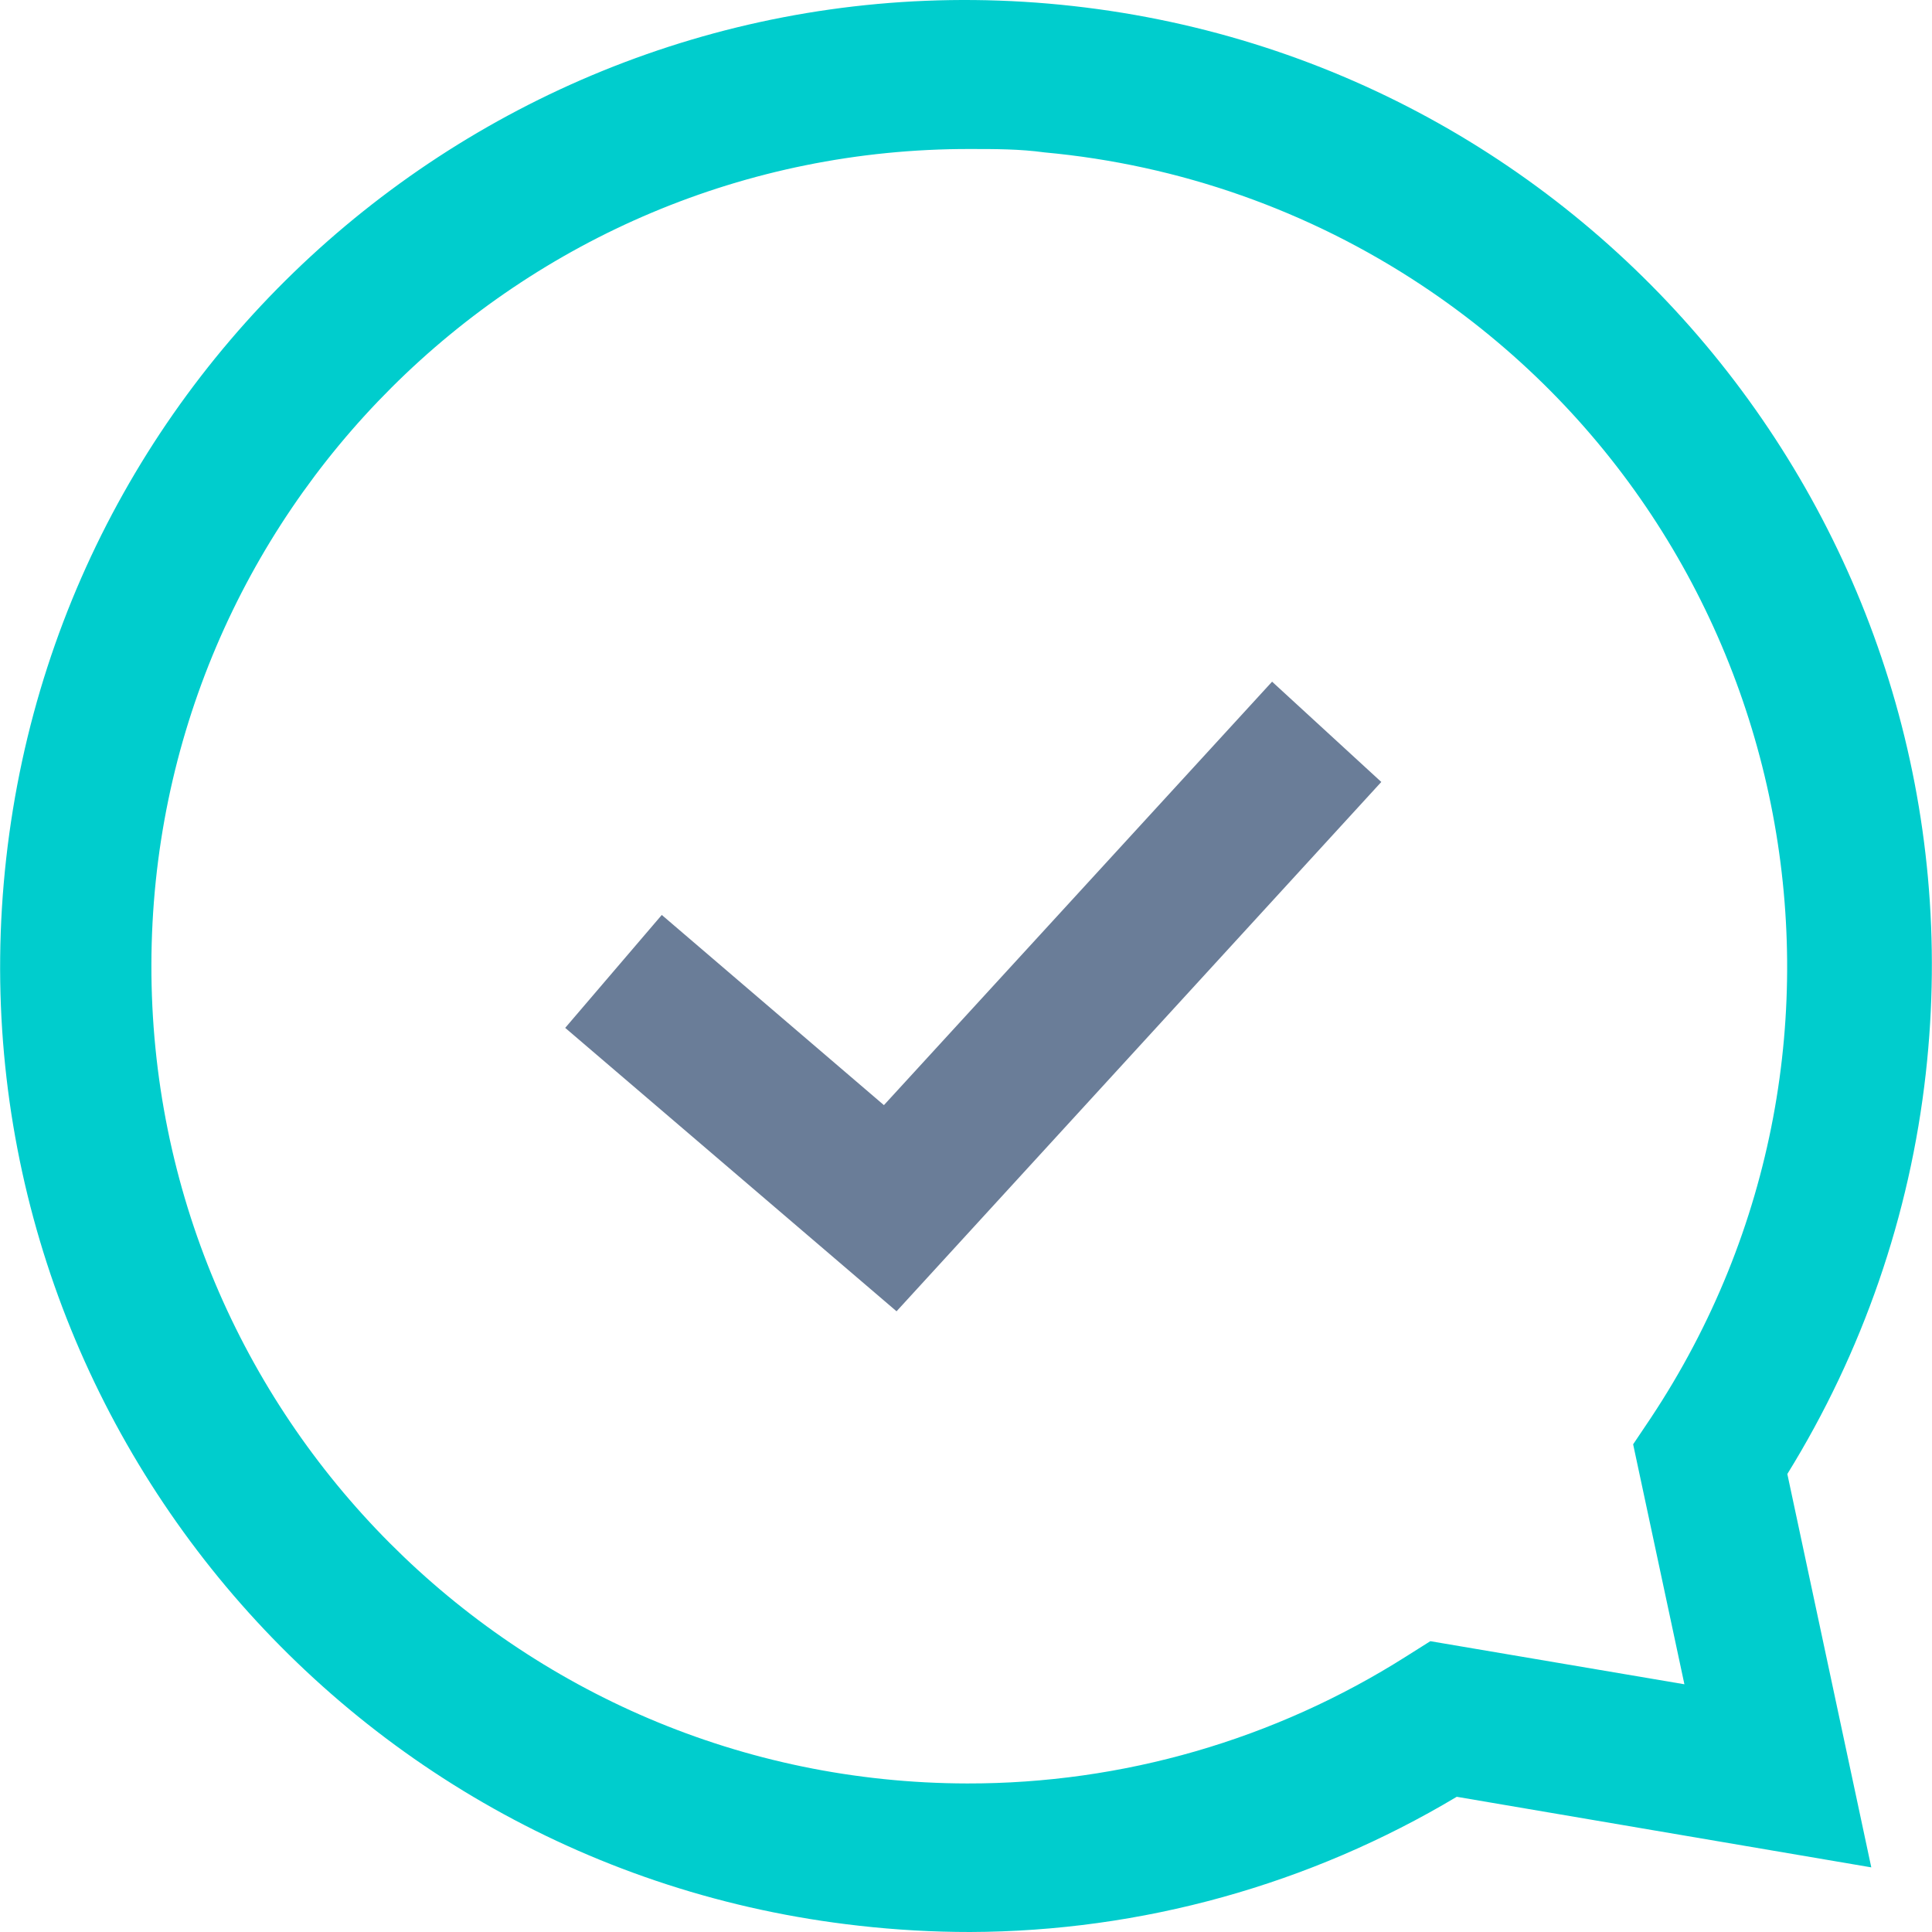
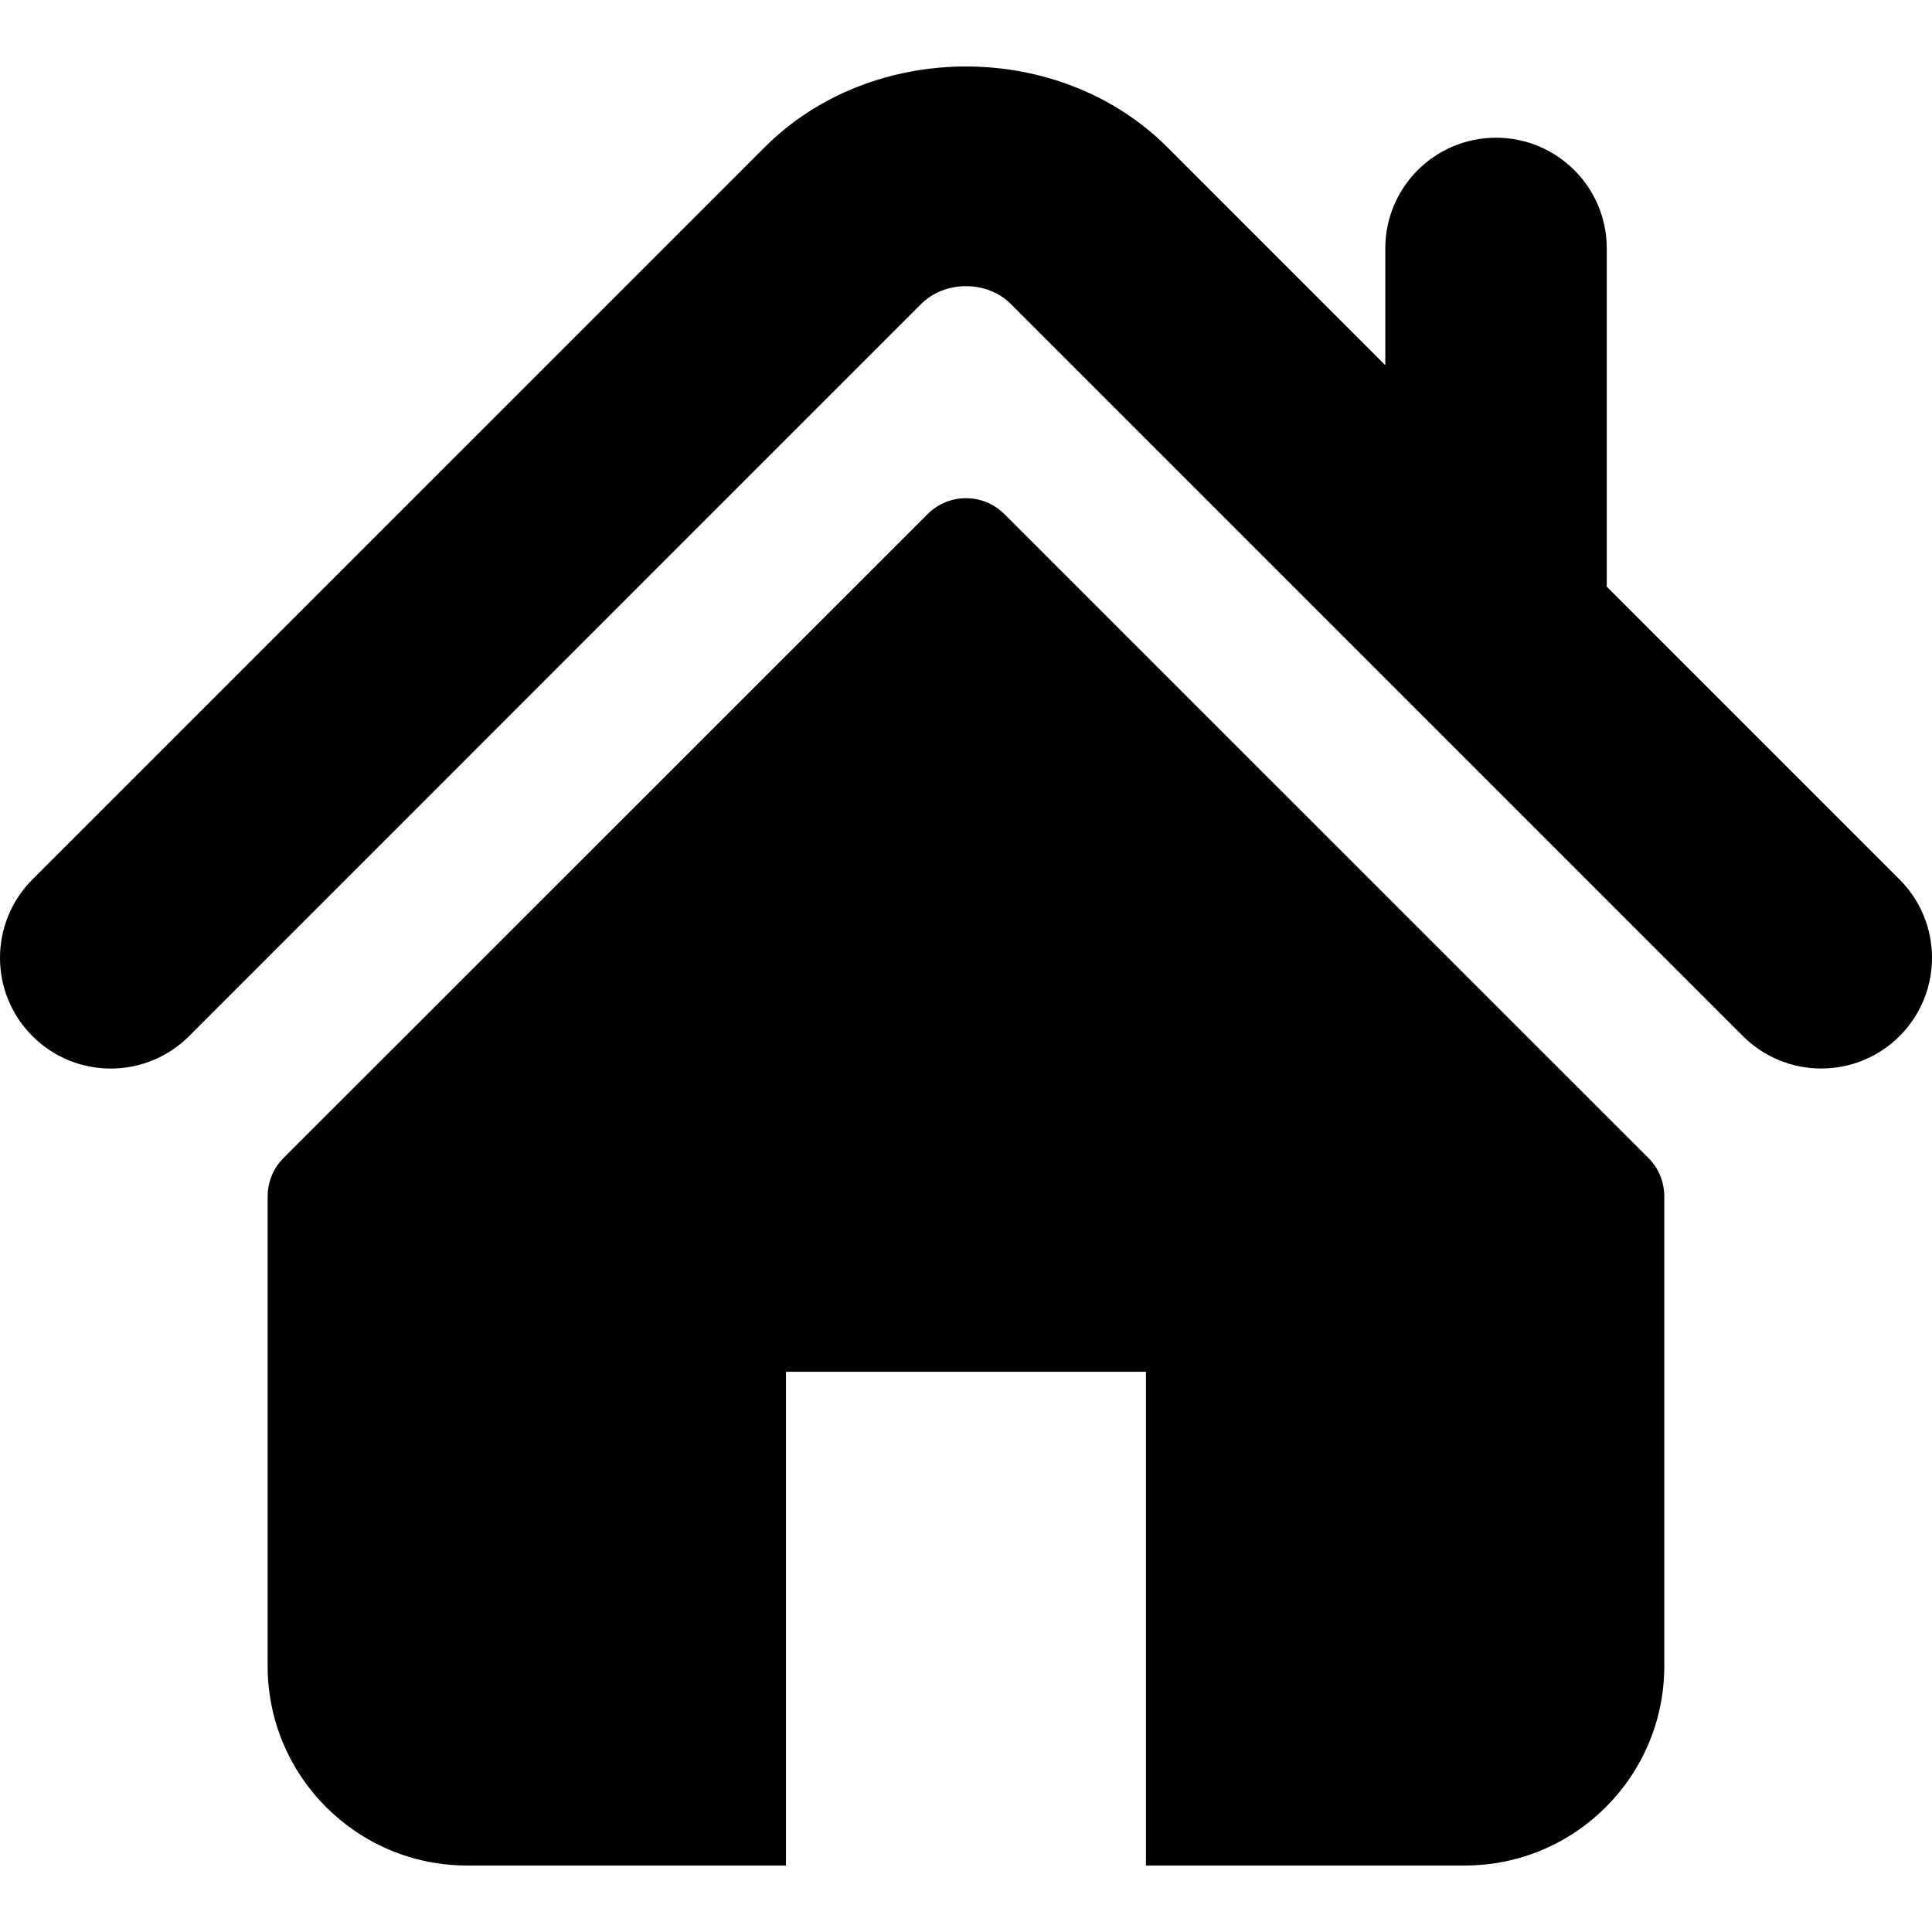
- <svg xmlns="http://www.w3.org/2000/svg" version="1.1" id="Capa_1" x="0px" y="0px" viewBox="0 0 512.002 512.002" style="enable-background:new 0 0 512.002 512.002;" xml:space="preserve">
-   <path style="fill:#00CDCD;" d="M257.085,512.002c-9.864,0-19.728-0.561-29.532-1.673C87.078,494.627-14.07,368.013,1.641,227.528  S143.957-14.094,284.442,1.607s241.623,142.326,225.921,282.8c-4.213,37.683-16.755,73.968-36.699,106.218l22.248,104.249  l-109.86-18.704C347.06,499.481,302.515,511.855,257.085,512.002z M257.085,39.487C137.479,39.27,40.338,136.047,40.122,255.663  c-0.217,119.605,96.561,216.747,216.166,216.973c41.197,0.079,81.568-11.606,116.367-33.667l6.399-4.036l67.333,11.419  l-13.585-63.593l4.627-6.891c66.172-99.632,39.051-234.053-60.59-300.224c-29.916-19.865-64.301-31.983-100.065-35.261  C270.276,39.487,263.779,39.487,257.085,39.487z" />
-   <polygon style="fill:#6A7D98;" points="237.594,347.508 149.784,272.398 175.379,242.472 234.247,292.873 337.117,180.651   366.059,207.23 " />
+ <svg xmlns="http://www.w3.org/2000/svg" version="1.1" id="Capa_1" x="0px" y="0px" width="495.398px" height="495.398px" viewBox="0 0 495.398 495.398" style="enable-background:new 0 0 495.398 495.398;" xml:space="preserve">
+   <g>
+     <g>
+       <g>
+         <path d="M487.083,225.514l-75.08-75.08V63.704c0-15.682-12.708-28.391-28.413-28.391c-15.669,0-28.377,12.709-28.377,28.391     v29.941L299.31,37.74c-27.639-27.624-75.694-27.575-103.27,0.05L8.312,225.514c-11.082,11.104-11.082,29.071,0,40.158     c11.087,11.101,29.089,11.101,40.172,0l187.71-187.729c6.115-6.083,16.893-6.083,22.976-0.018l187.742,187.747     c5.567,5.551,12.825,8.312,20.081,8.312c7.271,0,14.541-2.764,20.091-8.312C498.17,254.586,498.17,236.619,487.083,225.514z" />
+         <path d="M257.561,131.836c-5.454-5.451-14.285-5.451-19.723,0L72.712,296.913c-2.607,2.606-4.085,6.164-4.085,9.877v120.401     c0,28.253,22.908,51.16,51.16,51.16h81.754v-126.61h92.299v126.61h81.755c28.251,0,51.159-22.907,51.159-51.159V306.79     c0-3.713-1.465-7.271-4.085-9.877L257.561,131.836z" />
+       </g>
+     </g>
+   </g>
  <g>
</g>
  <g>
</g>
  <g>
</g>
  <g>
</g>
  <g>
</g>
  <g>
</g>
  <g>
</g>
  <g>
</g>
  <g>
</g>
  <g>
</g>
  <g>
</g>
  <g>
</g>
  <g>
</g>
  <g>
</g>
  <g>
</g>
</svg>
